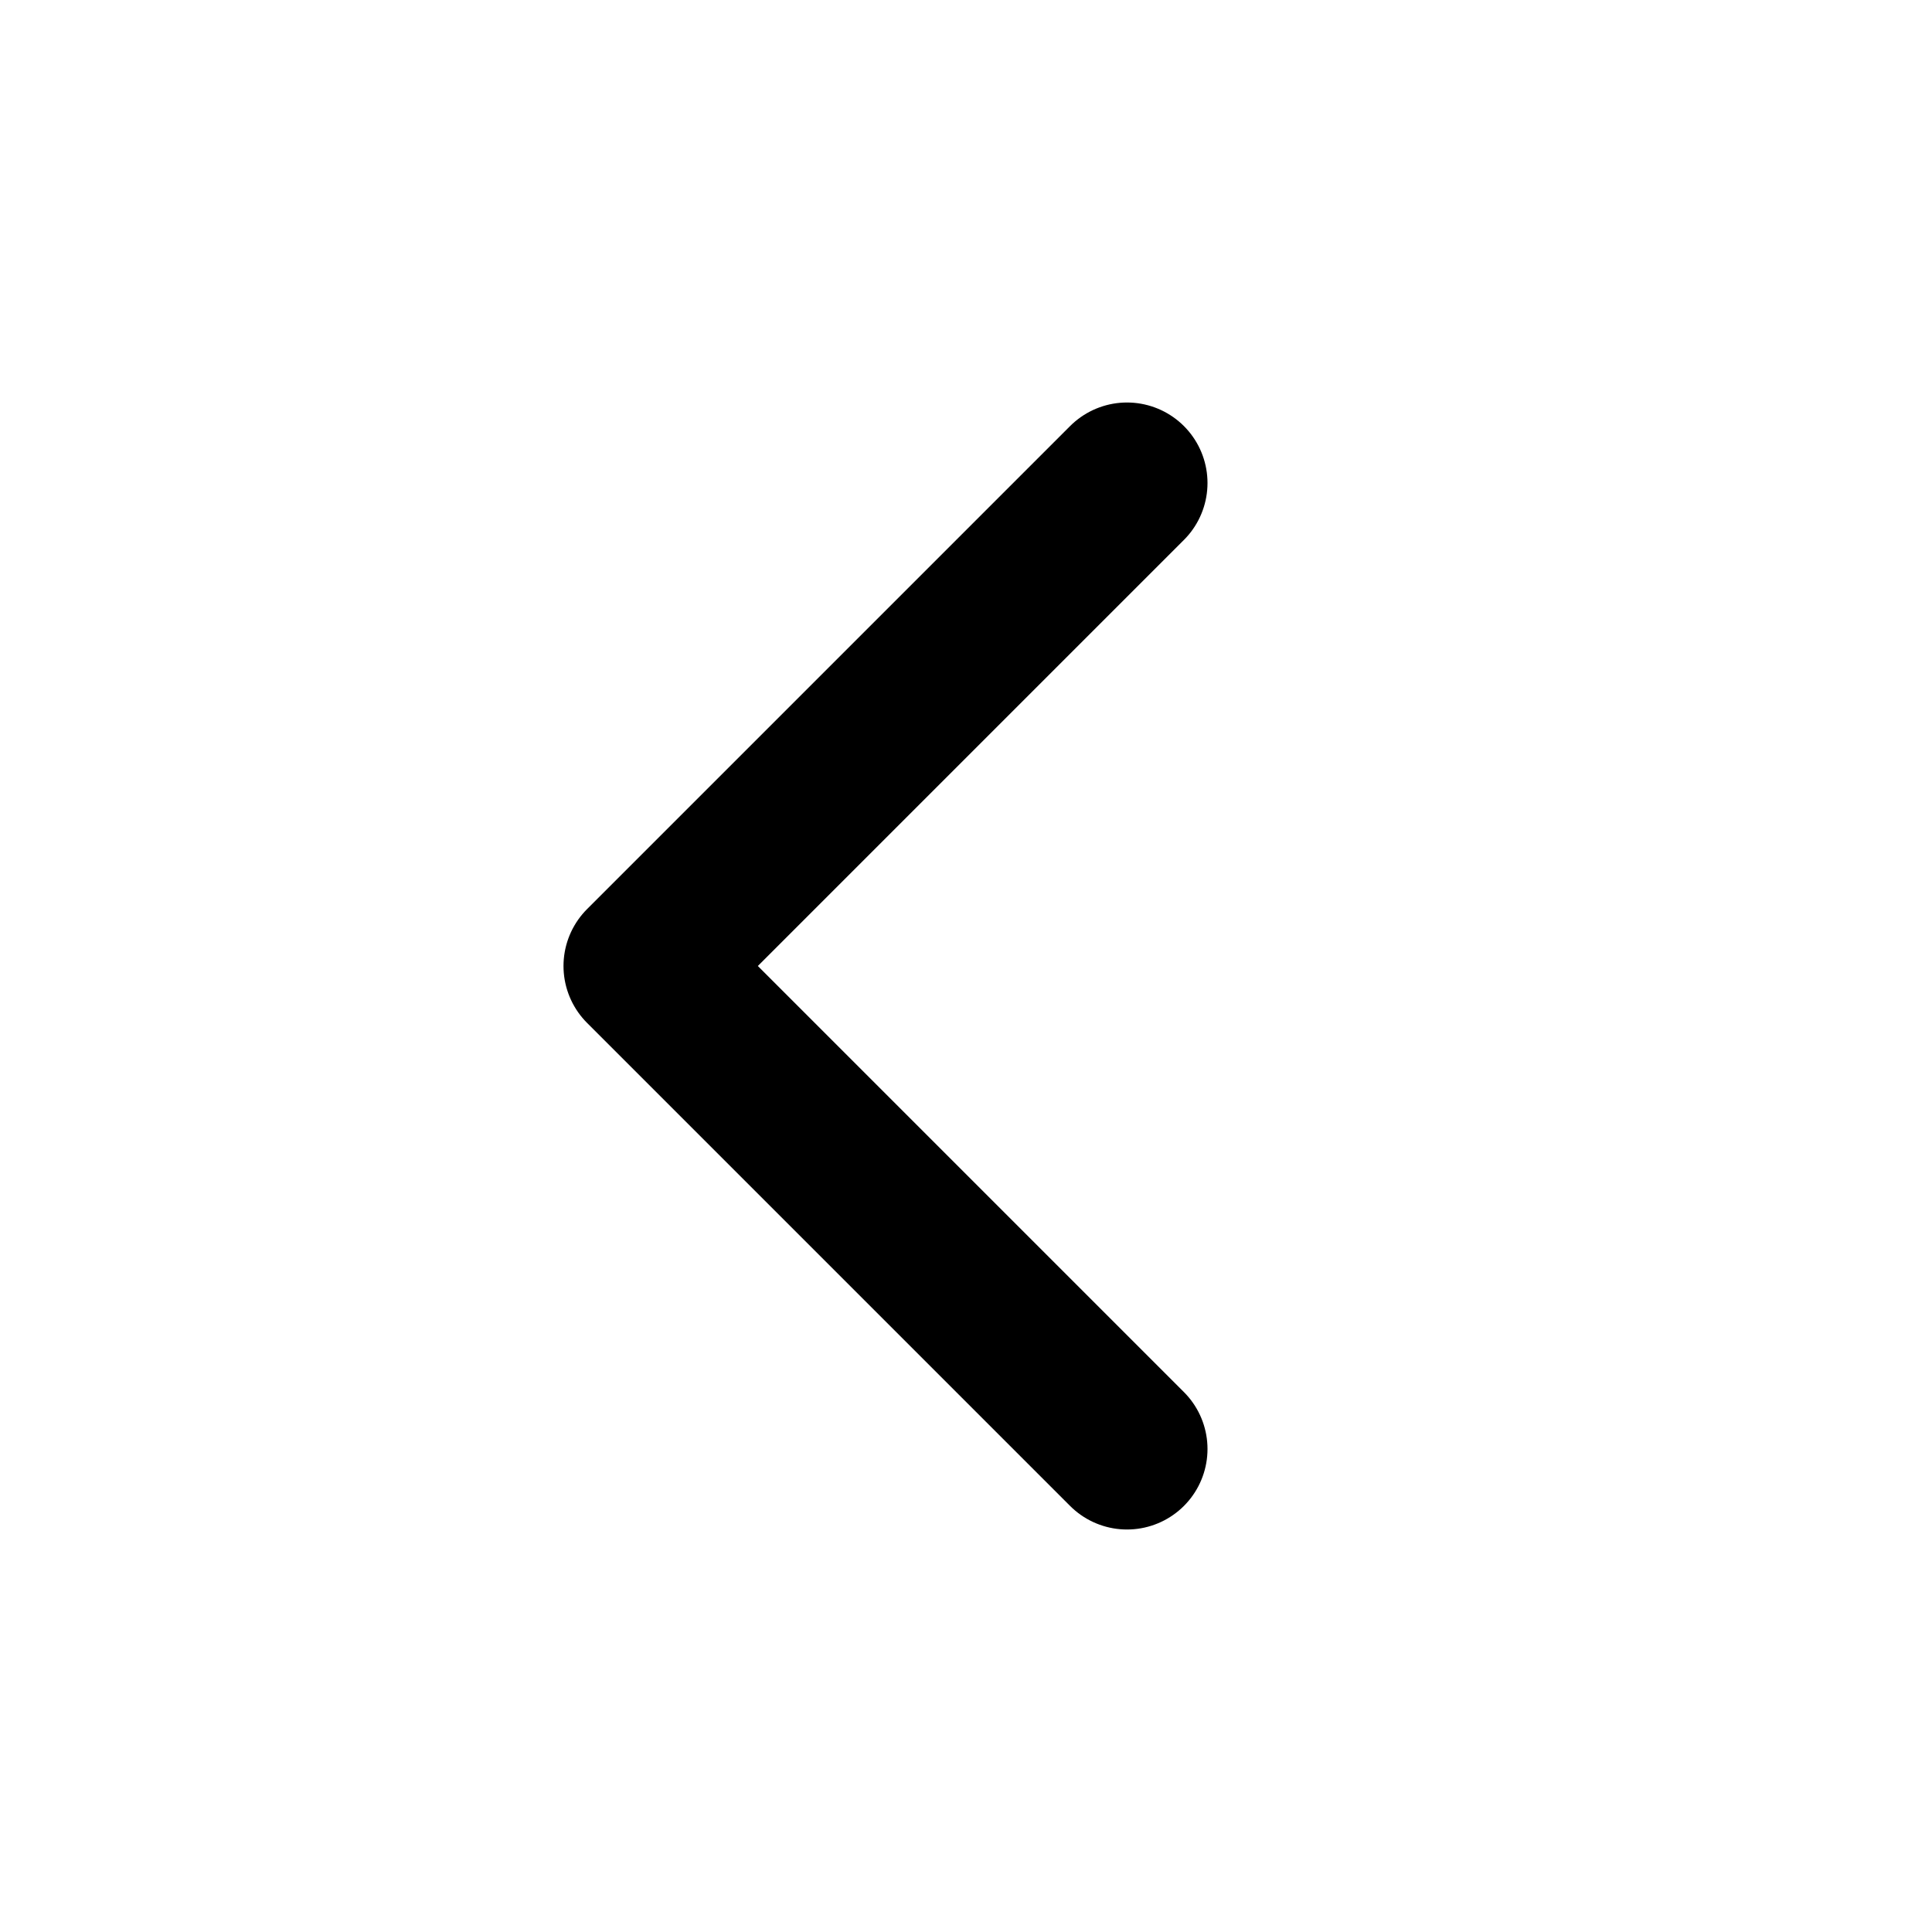
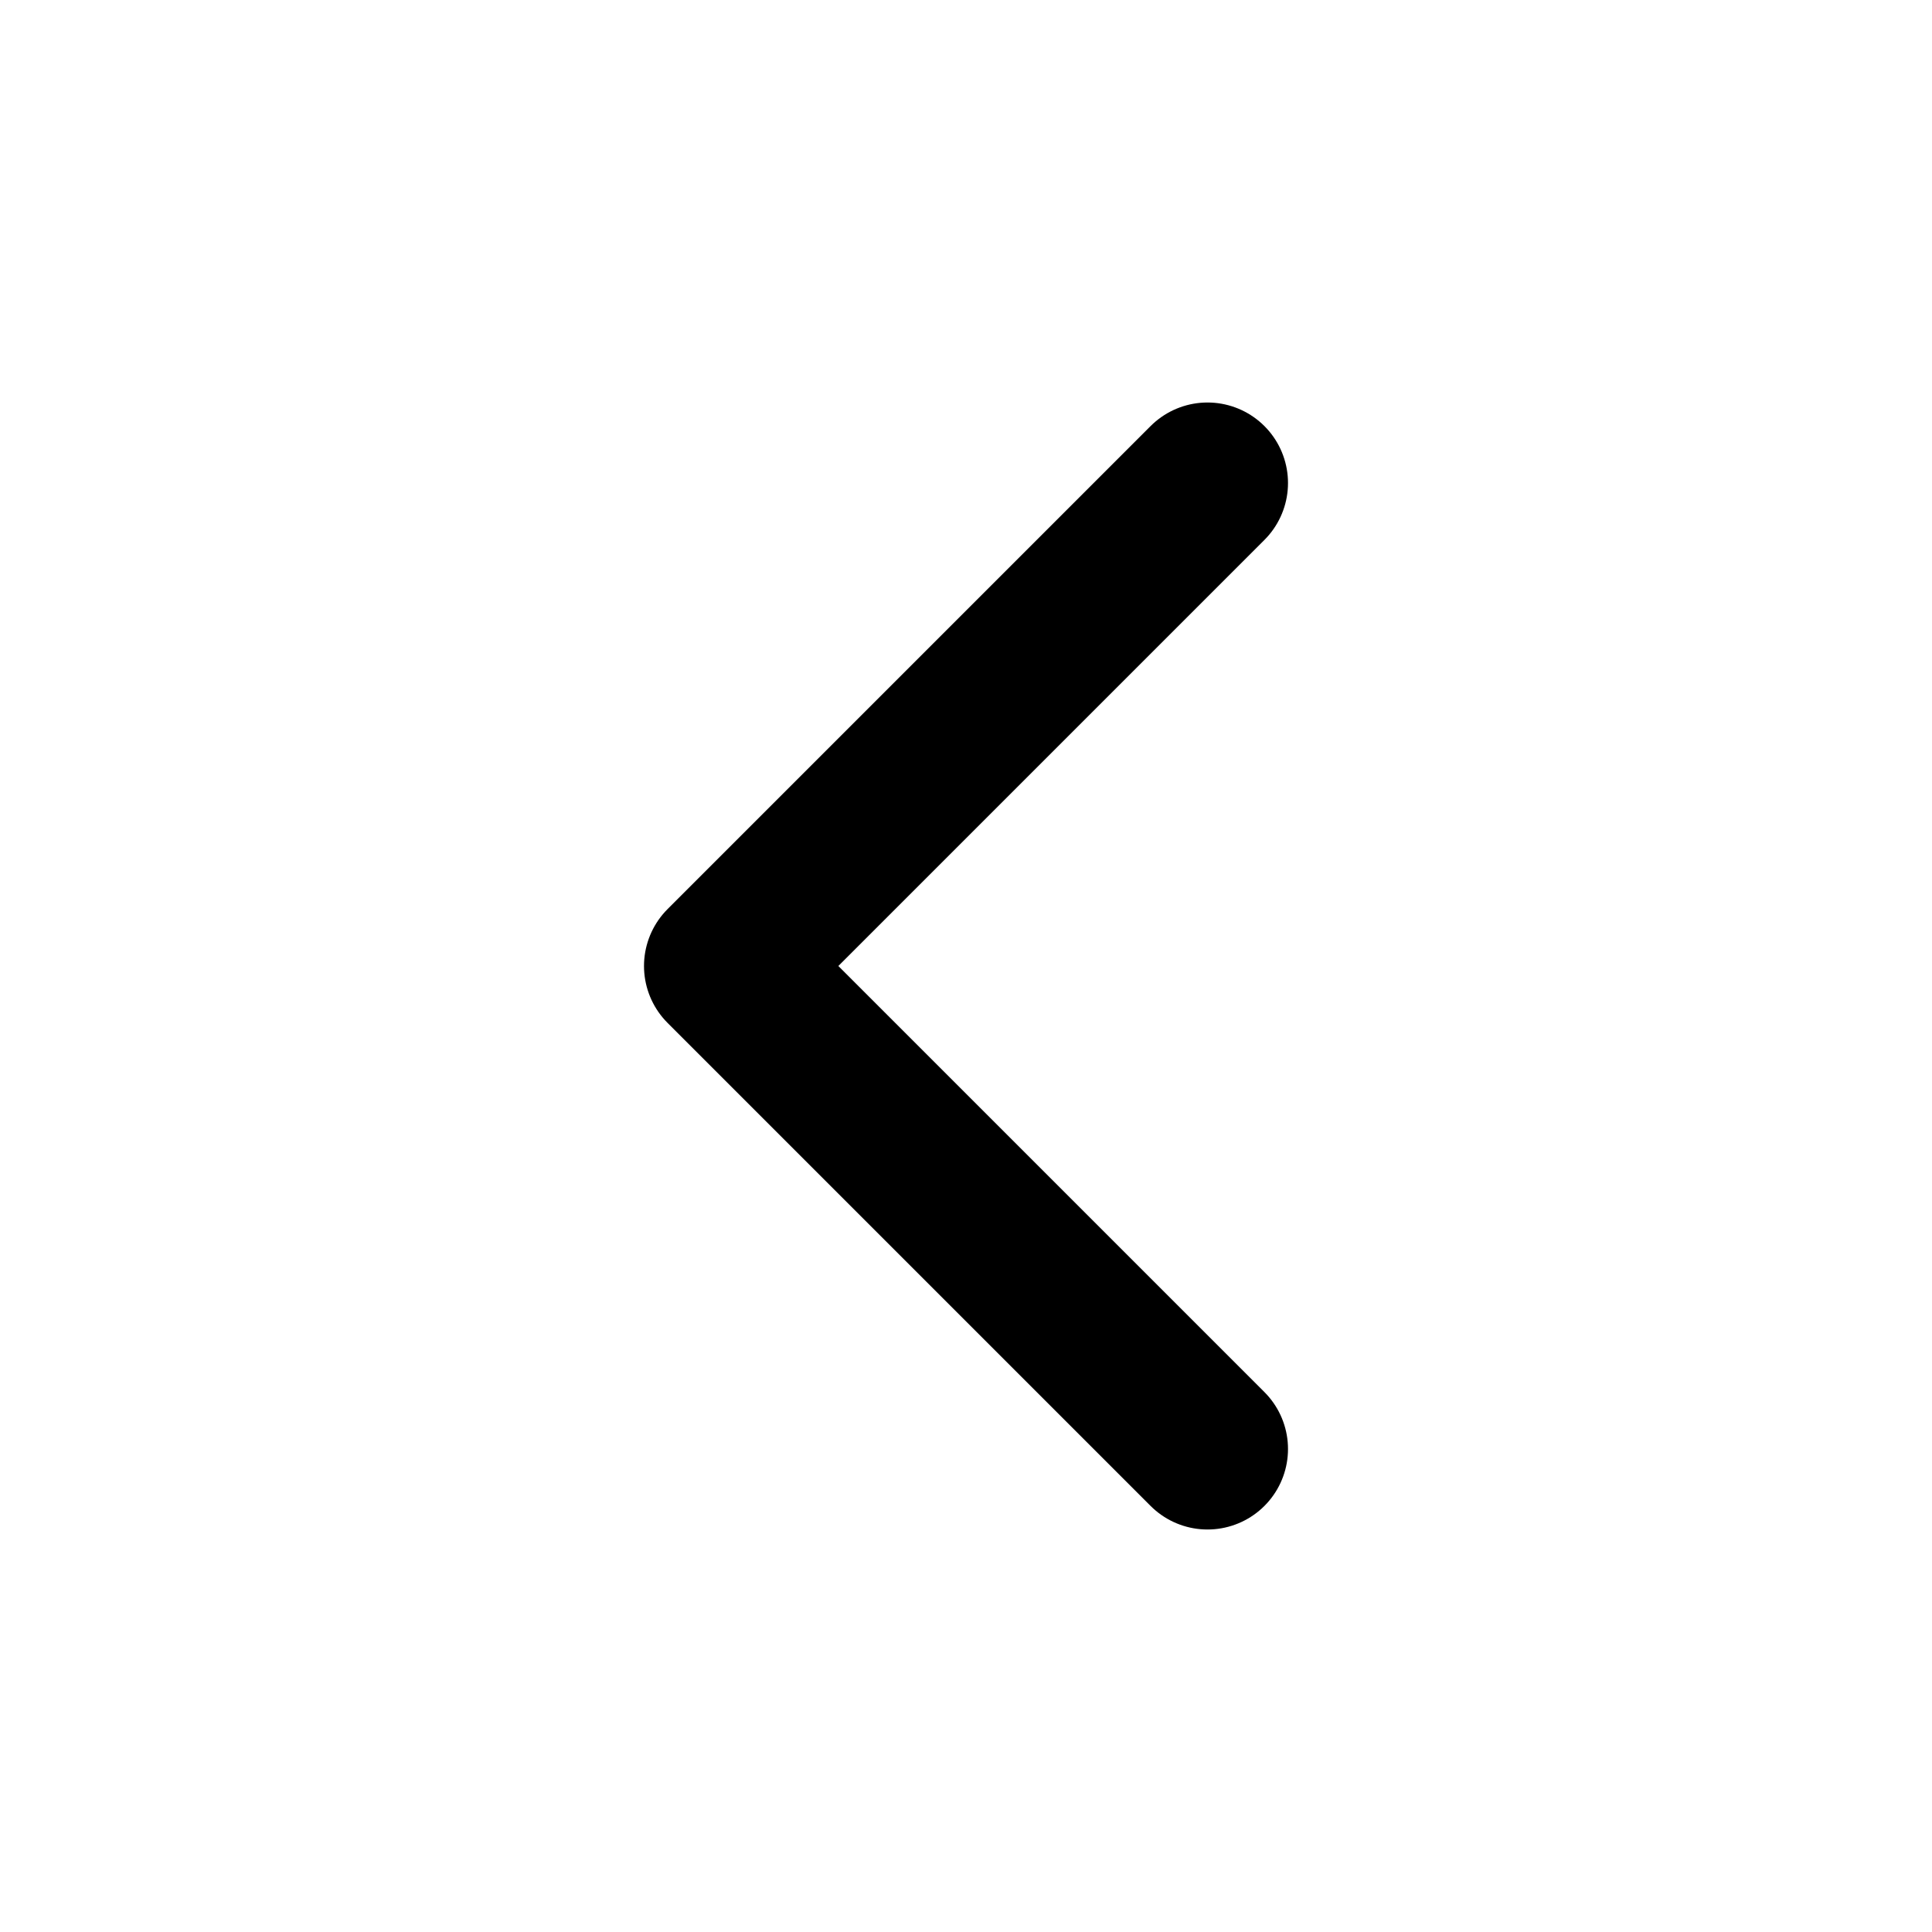
<svg xmlns="http://www.w3.org/2000/svg" class="feather feather-chevron-left" fill="none" height="24" stroke="currentColor" stroke-linecap="round" stroke-linejoin="round" stroke-width="2" viewBox="0 0 24 24" width="24">
-   <path d="M14 18l-6-6 6-6" />
+   <polyline points="15 18 9 12 15 6" />
</svg>
